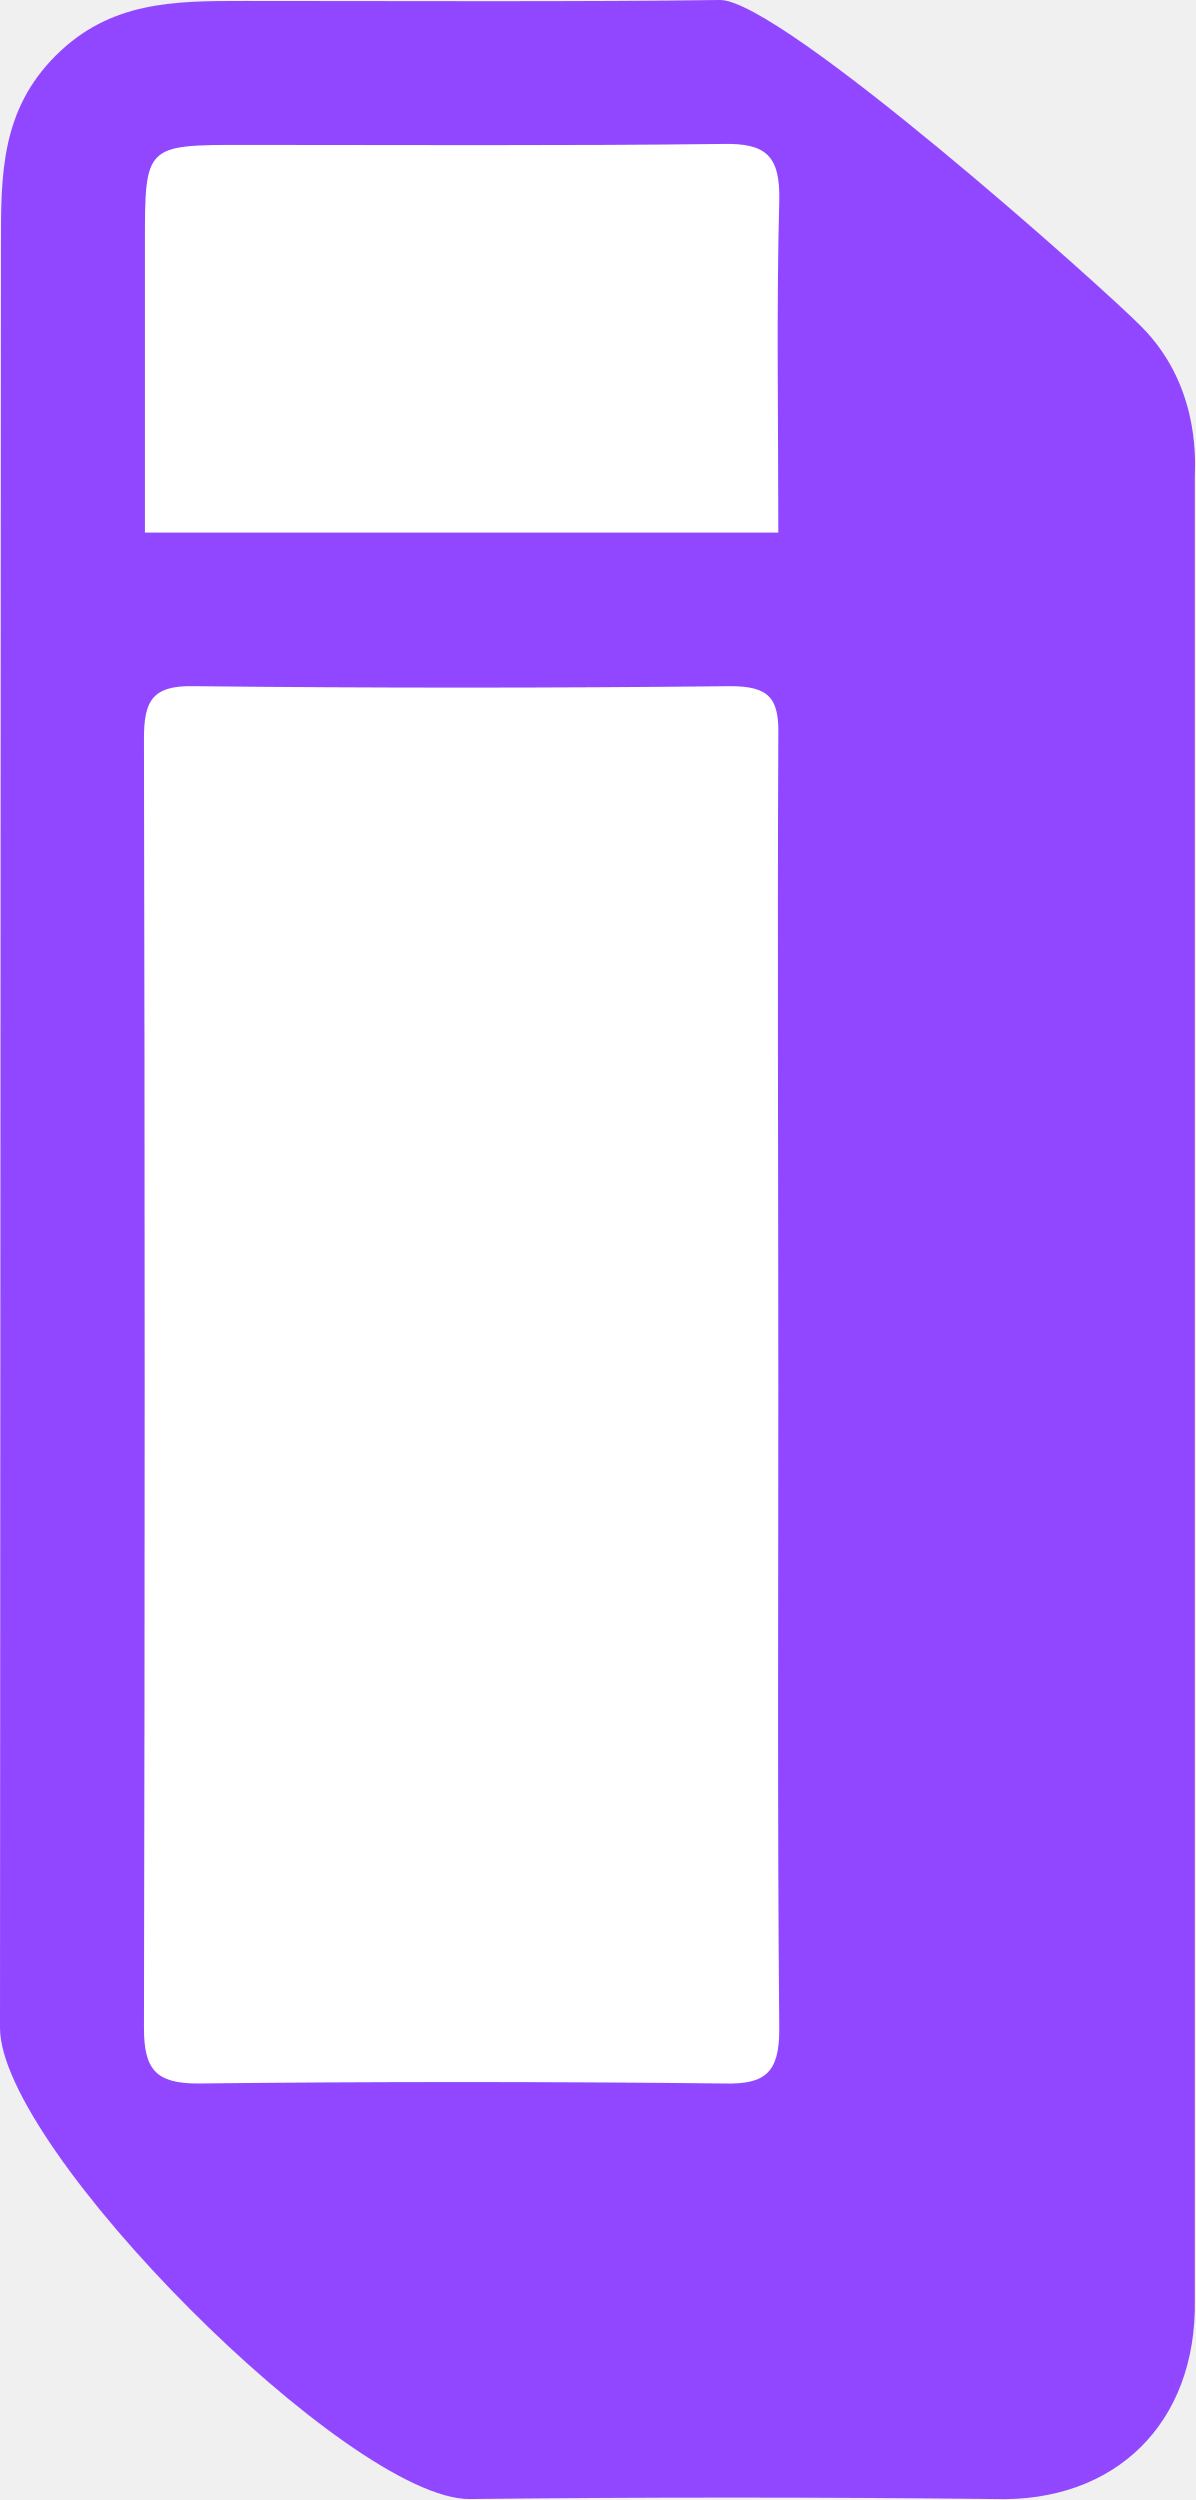
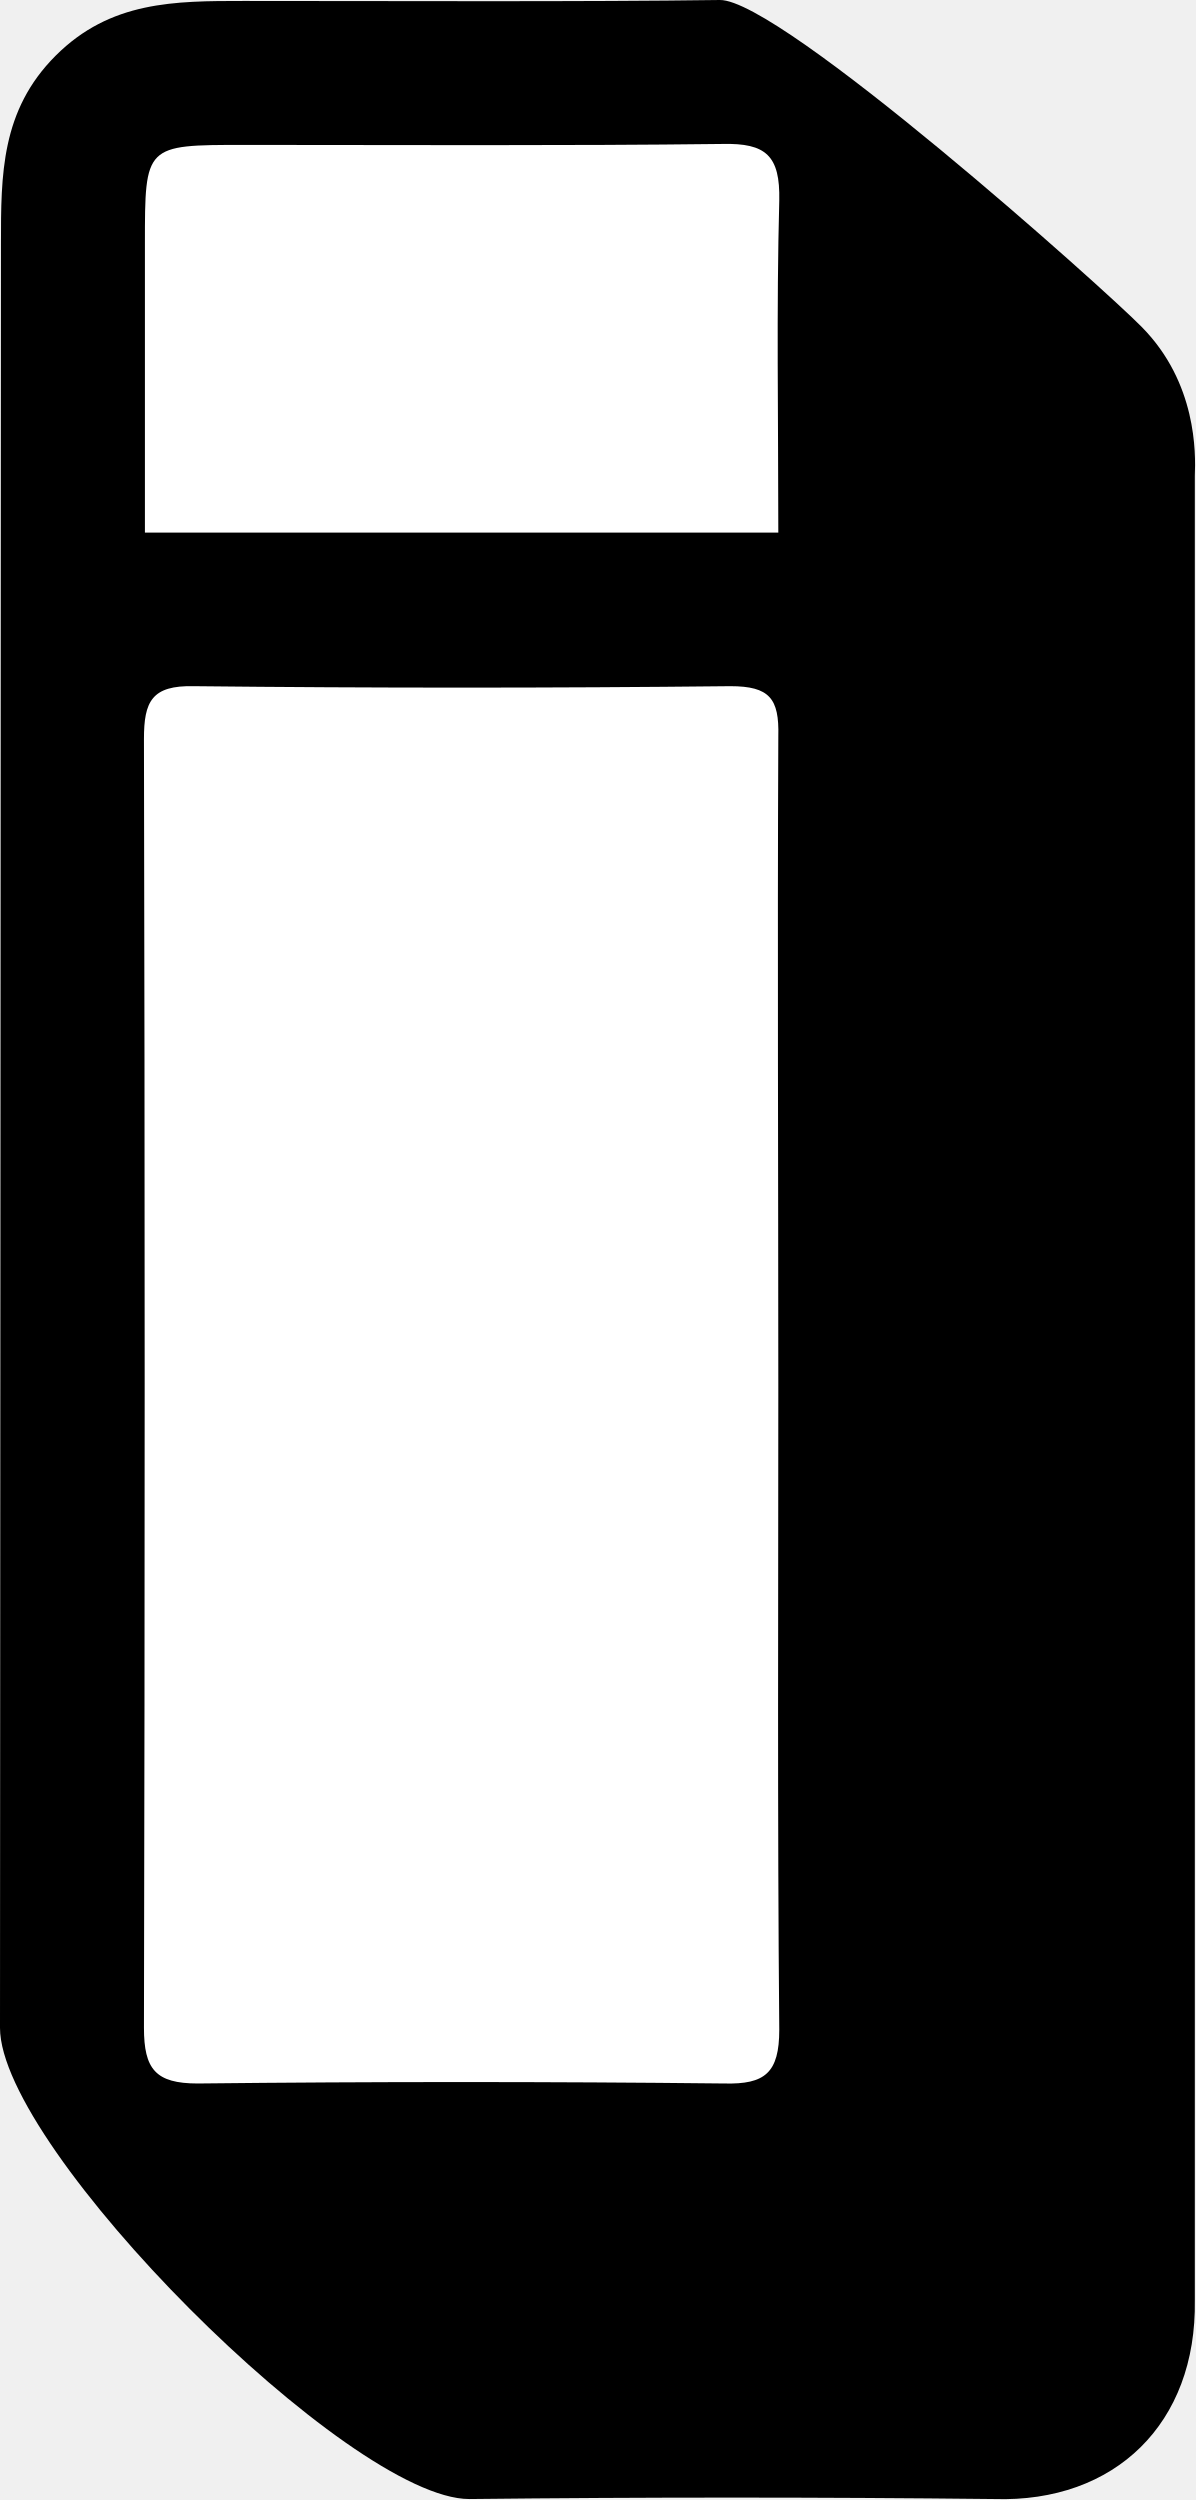
<svg xmlns="http://www.w3.org/2000/svg" version="1.1" id="Layer_1" x="0px" y="0px" viewBox="0 0 124.6 260.5" style="enable-background:new 0 0 124.6 260.5;" xml:space="preserve">
  <style type="text/css">
- 	.st0{fill:#9147FF;}
+ 	.st0{fill:#000000;}
	.st1{fill:#FFFFFF;}
</style>
  <g>
    <path class="st0" d="M0,211.3c0,12.6,36.4,49.1,48.9,49.1c18.2-0.2,36.5-0.2,54.7,0c12.6,0.4,21.1-7.9,20.9-20.7l0-190.1   c0.1-2.4,0.2-9.7-5.5-15.5c-3.8-3.9-37.7-34.2-44-34.1C61,0.2,40.9,0.1,25.4,0.1c-7.2,0-13.9,0-19.6,5.7S0.1,18.2,0.1,25.4L0,211.3   z" />
    <path class="st1" d="M81.1,144.6c0,22.3-0.1,44.6,0.1,66.9c0,4.5-1.5,5.7-5.7,5.6c-18.3-0.2-36.6-0.2-54.9,0   c-4.4,0-5.6-1.5-5.6-5.8c0.1-44.8,0.1-89.6,0-134.3c0-3.9,0.8-5.6,5.2-5.5c18.6,0.2,37.3,0.2,55.9,0c4.1,0,5.1,1.3,5,5.2   C81,99.3,81.1,122,81.1,144.6z" />
    <path class="st1" d="M81.1,55.5c-22.2,0-43.8,0-66,0c0-10.2,0-20.2,0-30.1c0-10.3,0-10.3,10.3-10.3c16.6,0,33.3,0.1,49.9-0.1   c4.5-0.1,6,1.2,5.9,5.9C80.9,32.2,81.1,43.5,81.1,55.5z" />
  </g>
</svg>
